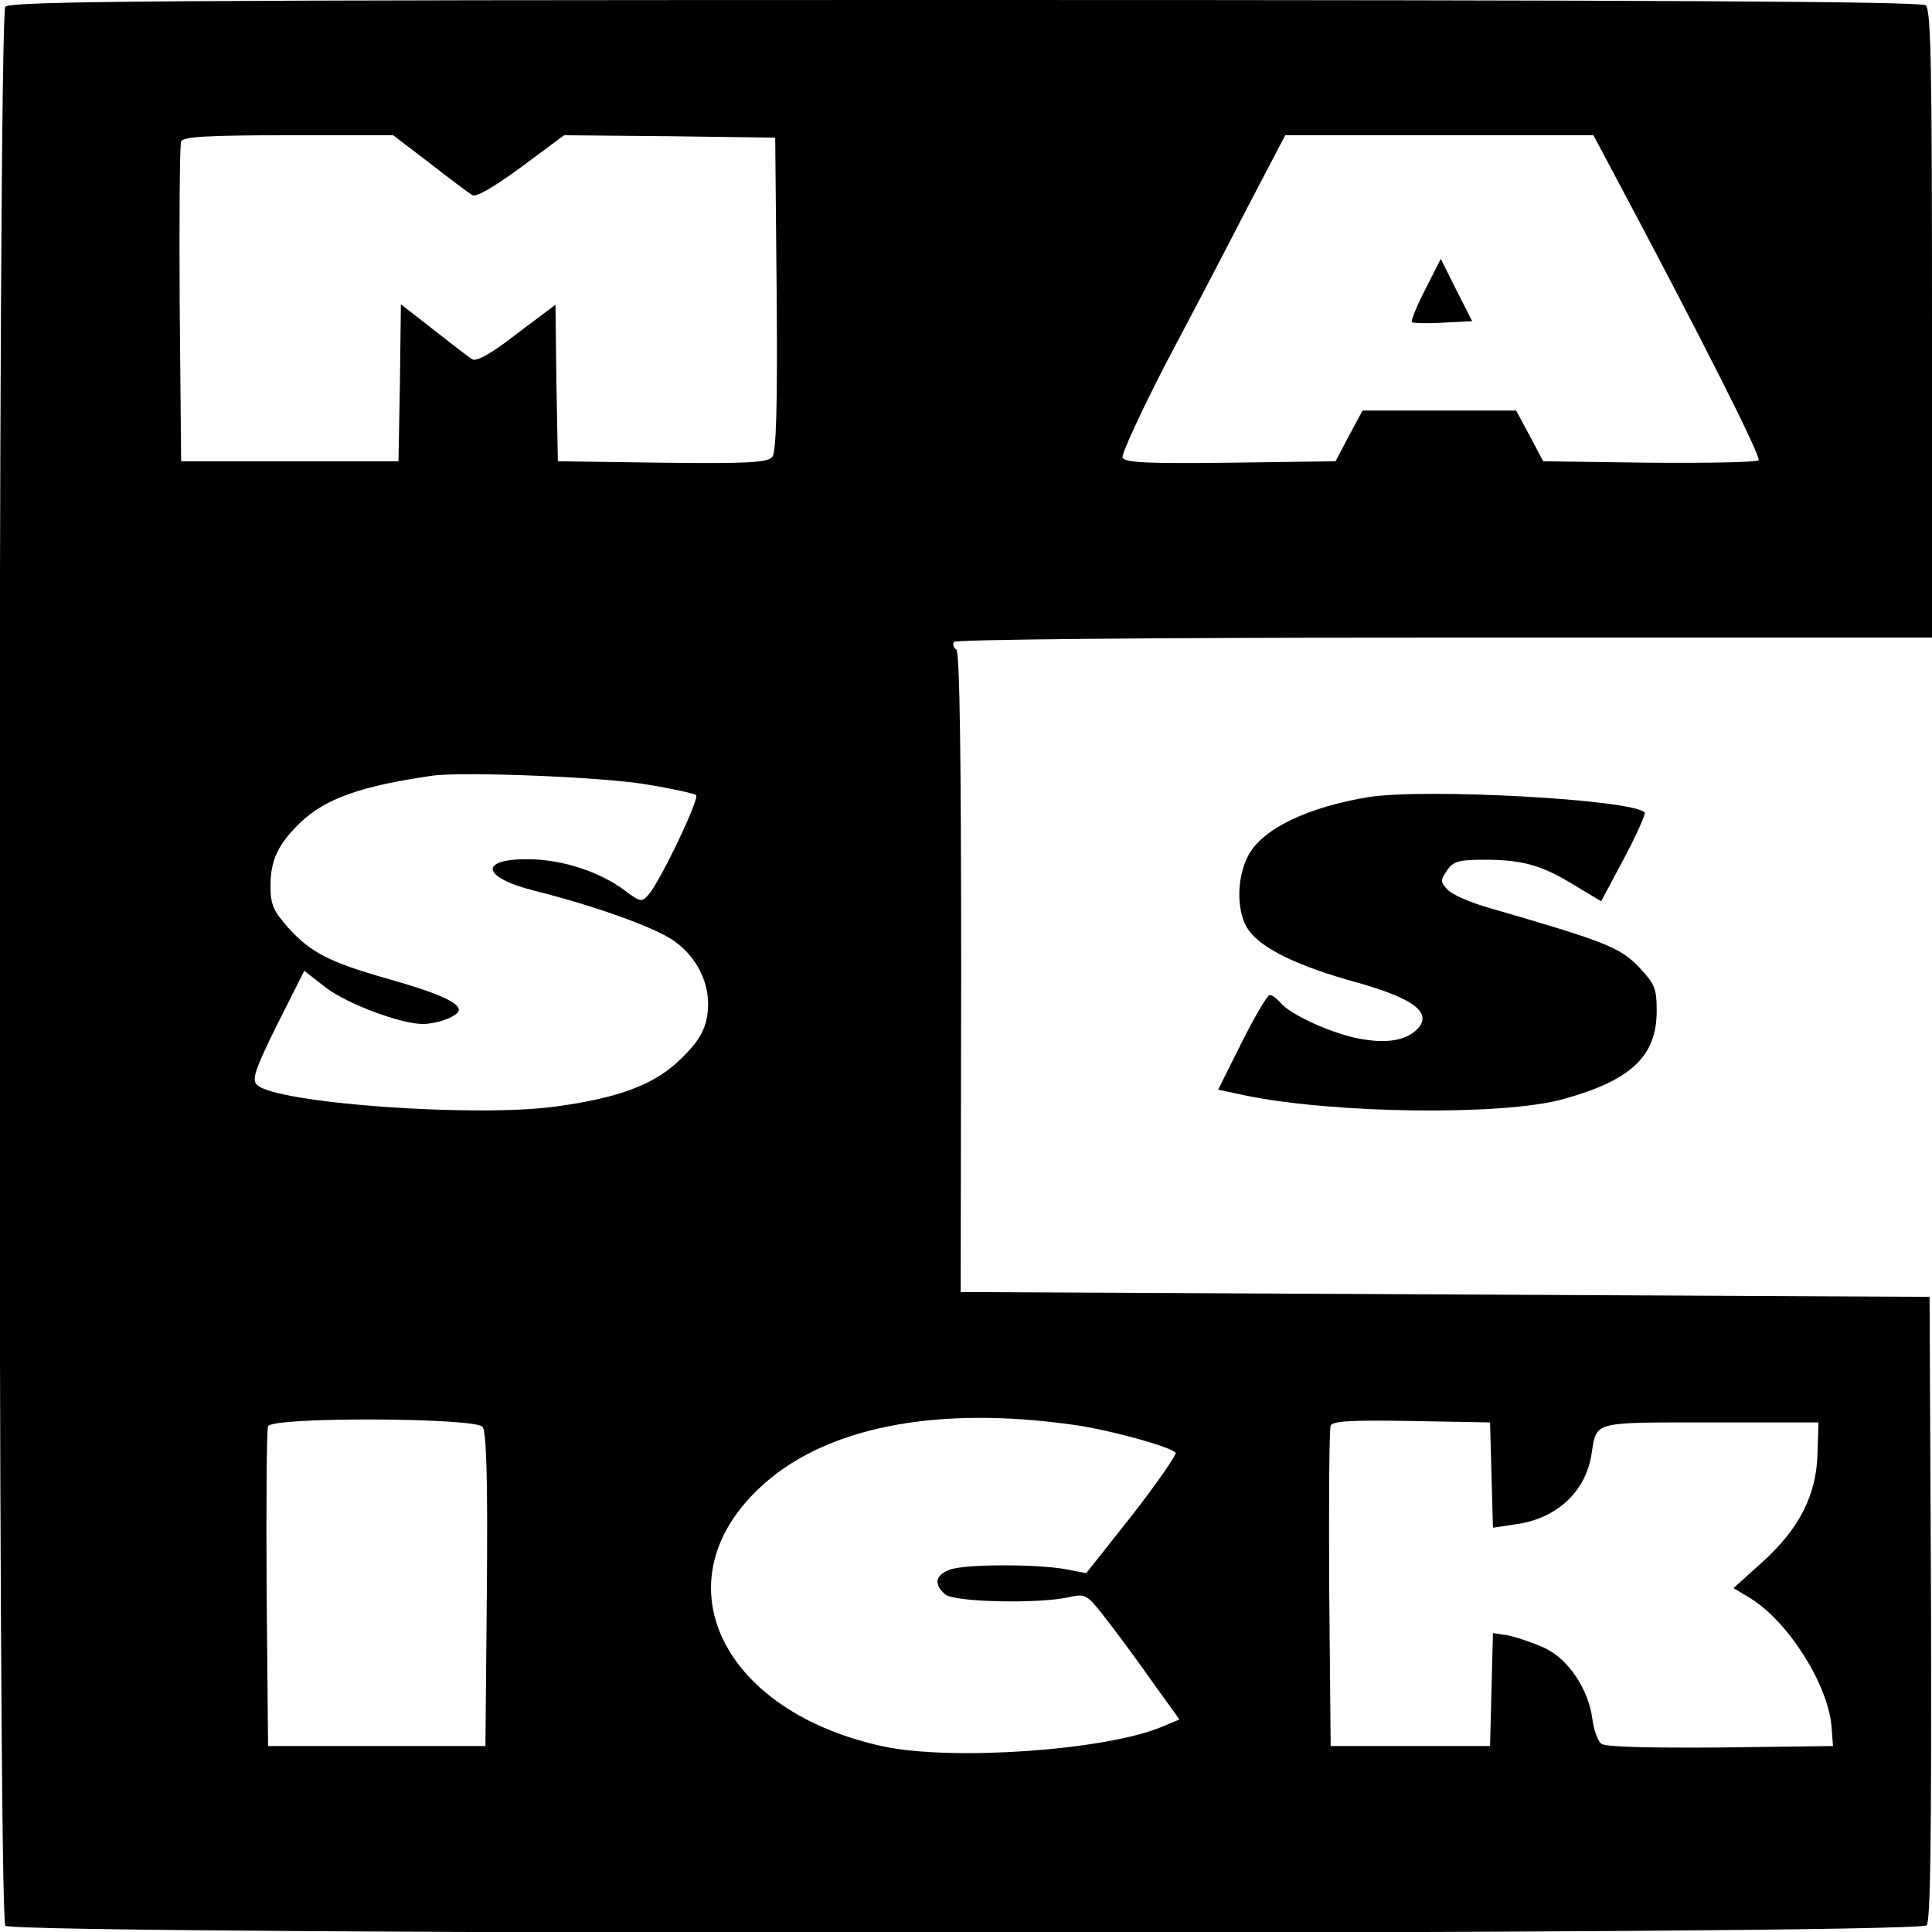
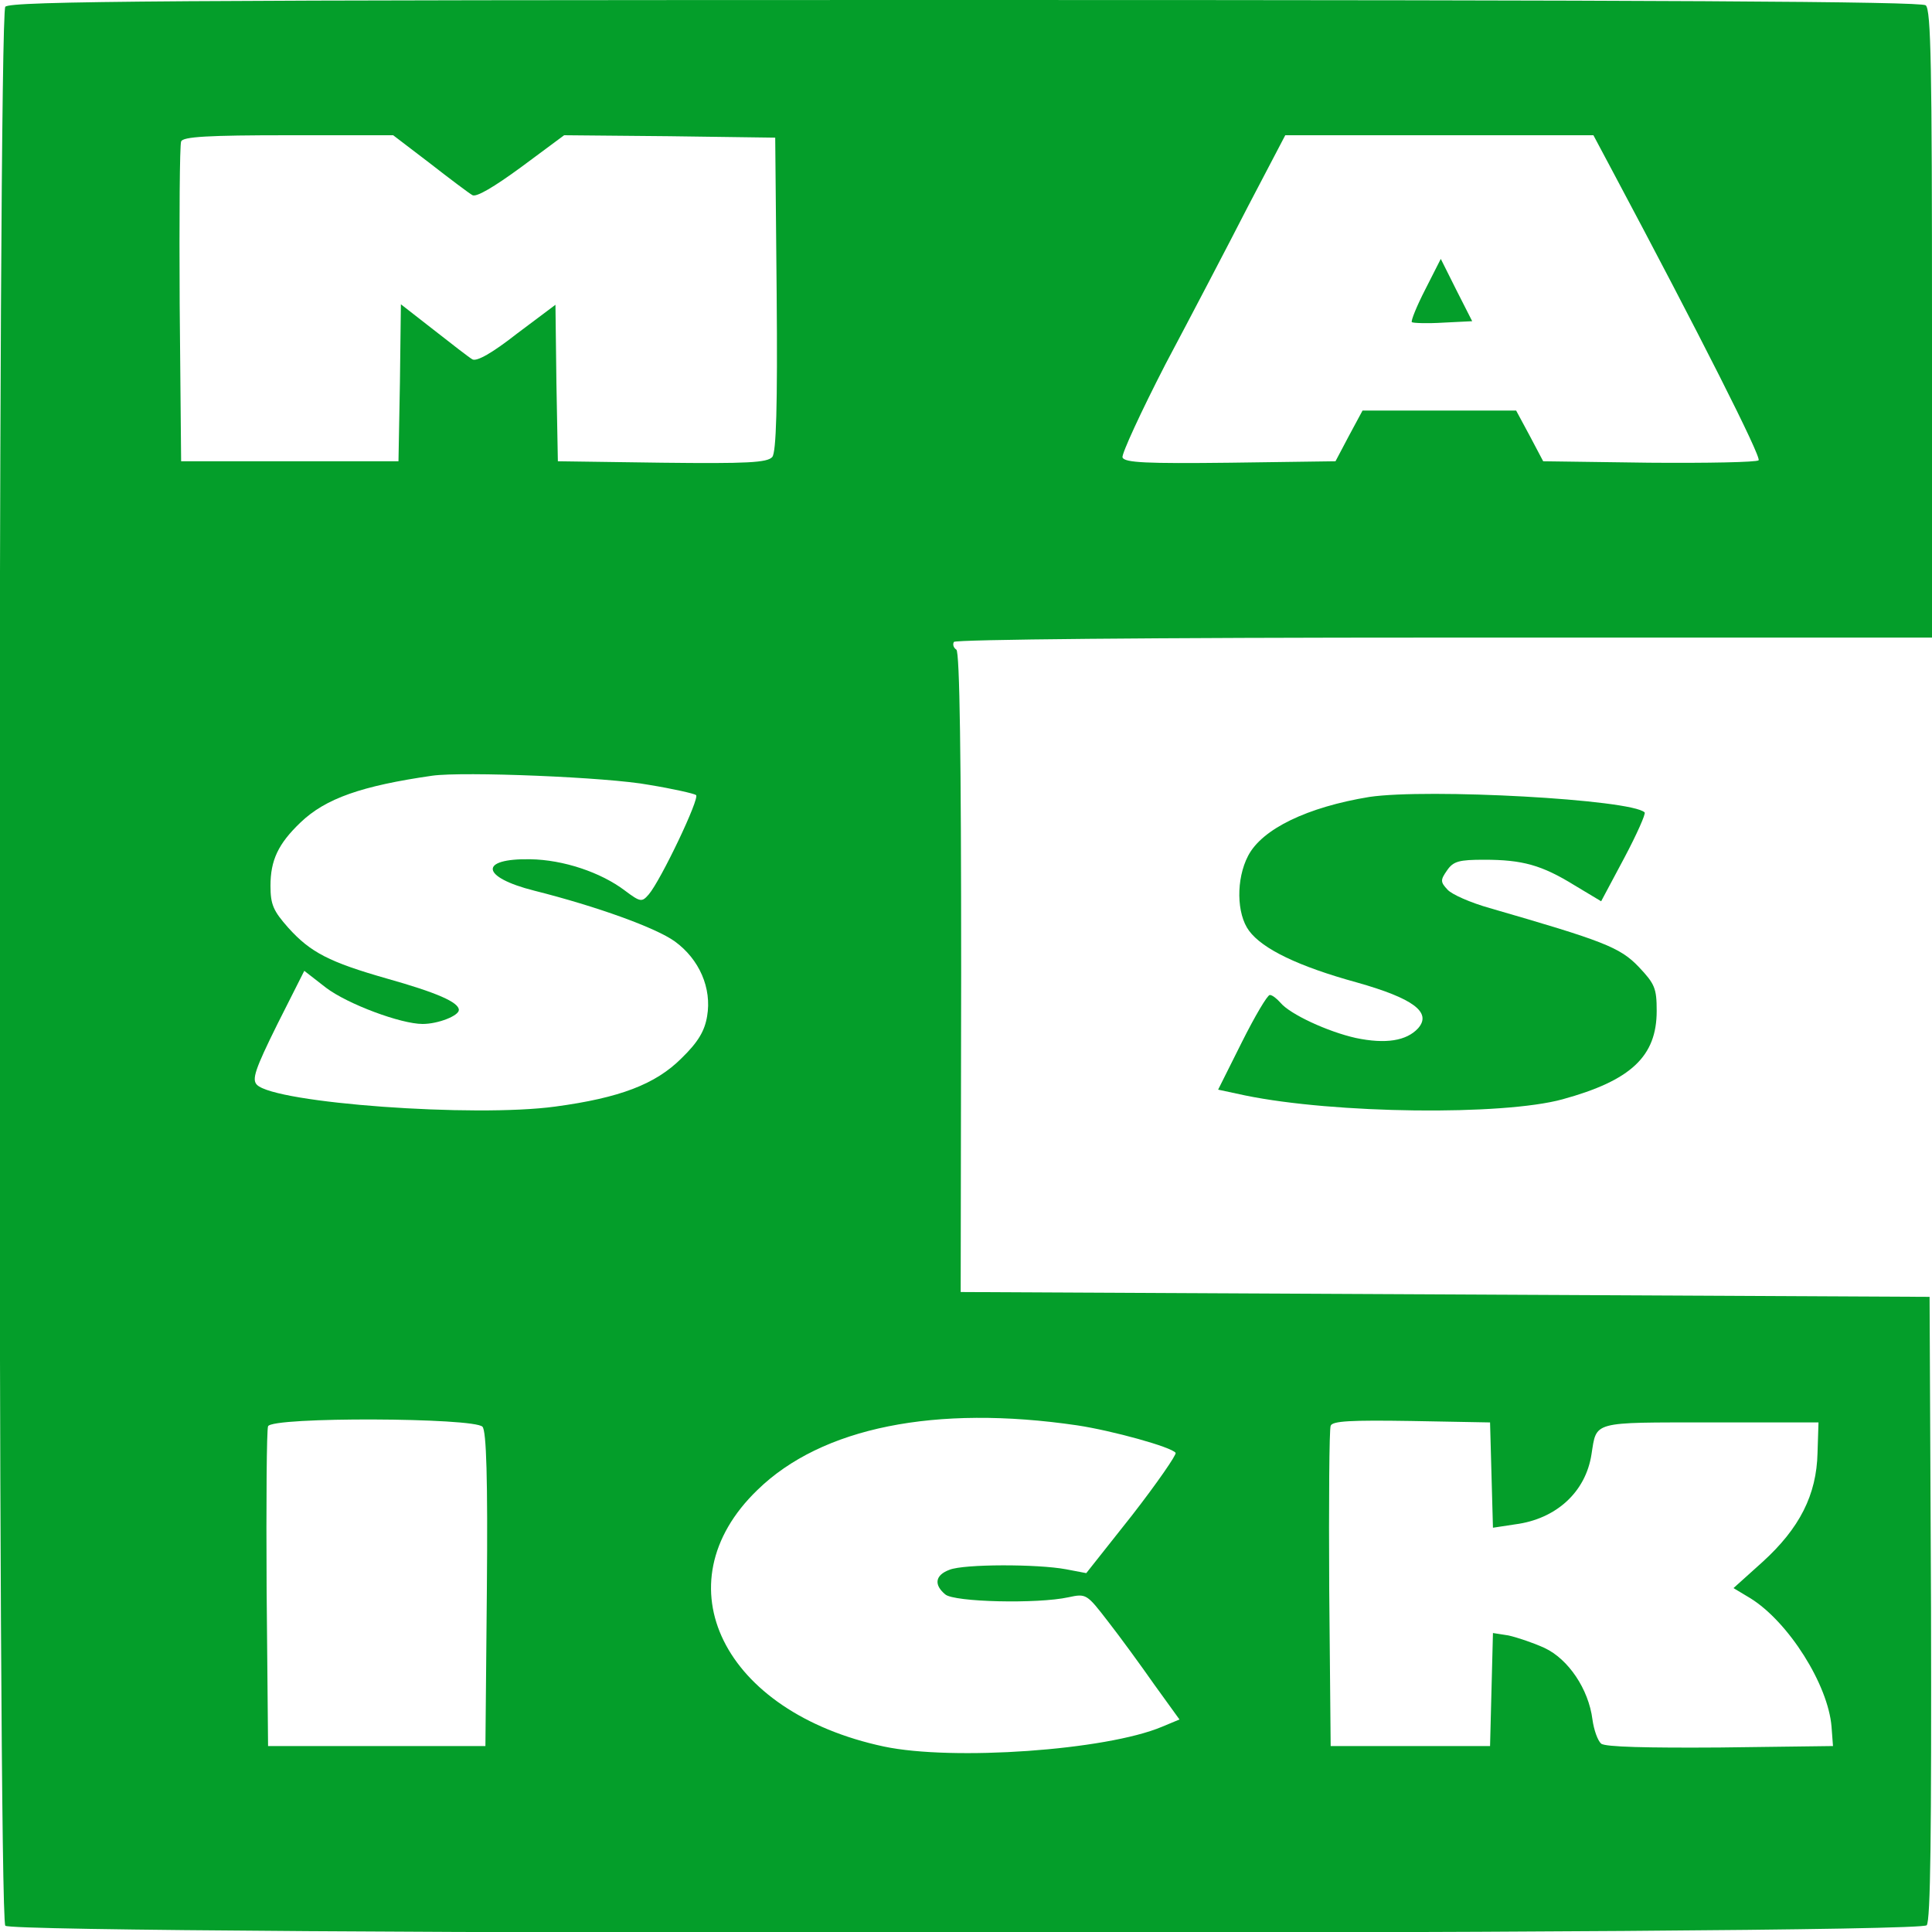
<svg xmlns="http://www.w3.org/2000/svg" version="1.0" width="400pt" height="400pt" viewBox="0 0 400 400" preserveAspectRatio="xMidYMid meet">
-   <g transform="translate(0,400) scale(0.1,-0.1)" fill="#000000" stroke="none">
+   <g transform="translate(0,400) scale(0.1,-0.1)" fill="#049e2a" stroke="none">
    <path d="M11 3986 c-16 -19 -16 -3953 0 -3973 17 -20 3961 -20 3978 1 8 9 10 190 9 657 l-3 644 -1003 5 -1003 5 1 662 c0 444 -3 664 -10 668 -6 4 -8 11 -5 16 4 5 403 9 1016 9 l1009 0 0 649 c0 532 -2 651 -13 660 -10 8 -547 11 -1989 11 -1645 0 -1977 -2 -1987 -14z m879 -324 c41 -32 81 -62 88 -66 8 -5 45 17 101 58 l89 66 218 -2 219 -3 3 -324 c2 -233 -1 -327 -9 -337 -10 -12 -53 -14 -228 -12 l-216 3 -3 162 -2 162 -80 -60 c-51 -40 -83 -58 -92 -53 -7 4 -43 32 -80 61 l-68 53 -2 -162 -3 -163 -225 0 -225 0 -3 325 c-1 179 0 330 3 337 3 10 56 13 222 13 l217 0 76 -58z m2450 -19 c178 -334 307 -589 301 -596 -4 -4 -106 -6 -227 -5 l-219 3 -28 53 -28 52 -159 0 -159 0 -28 -52 -28 -53 -218 -3 c-173 -2 -219 0 -223 11 -2 7 38 94 89 193 52 98 129 245 171 327 l77 147 319 0 319 0 41 -77z m-1996 -1268 c49 -8 93 -18 97 -21 9 -5 -73 -177 -98 -206 -14 -16 -17 -16 -49 8 -50 38 -128 64 -196 65 -107 2 -103 -37 8 -65 131 -33 252 -77 291 -105 51 -37 77 -97 67 -155 -5 -30 -18 -53 -53 -87 -54 -54 -128 -82 -261 -100 -168 -23 -580 7 -618 45 -11 11 -4 32 42 125 l56 111 45 -35 c45 -34 155 -75 200 -75 32 0 75 17 75 29 0 16 -46 36 -149 65 -119 34 -158 54 -204 105 -31 35 -37 48 -37 87 0 53 16 87 62 131 52 50 127 76 273 97 64 9 364 -3 449 -19z m886 -1326 c73 -11 196 -45 204 -57 2 -4 -38 -62 -90 -129 l-95 -120 -42 8 c-59 11 -211 11 -241 -1 -30 -11 -33 -31 -9 -51 18 -16 191 -20 255 -6 37 8 38 7 82 -50 25 -32 68 -91 96 -131 l52 -72 -36 -15 c-116 -49 -434 -71 -576 -41 -333 71 -464 336 -262 531 133 130 369 177 662 134z m-1231 -3 c8 -9 11 -107 9 -337 l-3 -324 -225 0 -225 0 -3 325 c-1 179 0 330 3 337 7 20 428 18 444 -1z m2089 -100 l3 -109 46 7 c85 11 146 67 158 145 11 69 -1 66 246 66 l224 0 -2 -63 c-2 -87 -37 -156 -114 -226 l-60 -54 35 -21 c79 -49 161 -179 168 -266 l3 -40 -234 -3 c-150 -1 -238 1 -246 8 -7 6 -15 28 -18 50 -8 63 -50 125 -99 148 -24 11 -57 22 -75 26 l-32 5 -3 -117 -3 -117 -165 0 -165 0 -3 325 c-1 179 0 331 3 338 3 10 42 12 167 10 l163 -3 3 -109z" />
    <path d="M2951 3401 c-18 -35 -30 -65 -28 -68 3 -2 32 -3 65 -1 l60 3 -33 65 -32 64 -32 -63z" />
    <path d="M2835 2350 c-128 -21 -222 -66 -251 -122 -25 -48 -24 -120 2 -155 28 -38 103 -74 223 -107 117 -33 156 -62 127 -95 -24 -26 -67 -33 -129 -20 -58 13 -136 49 -156 73 -8 9 -17 16 -22 16 -5 0 -31 -44 -58 -98 l-49 -98 56 -12 c185 -38 533 -42 657 -8 142 39 195 89 195 183 0 47 -4 56 -37 91 -39 41 -74 54 -309 122 -39 11 -78 28 -87 38 -15 16 -15 20 -1 40 13 19 25 22 77 22 79 0 119 -11 187 -53 l55 -33 48 90 c26 49 45 92 42 94 -27 27 -449 50 -570 32z" />
  </g>
</svg>
